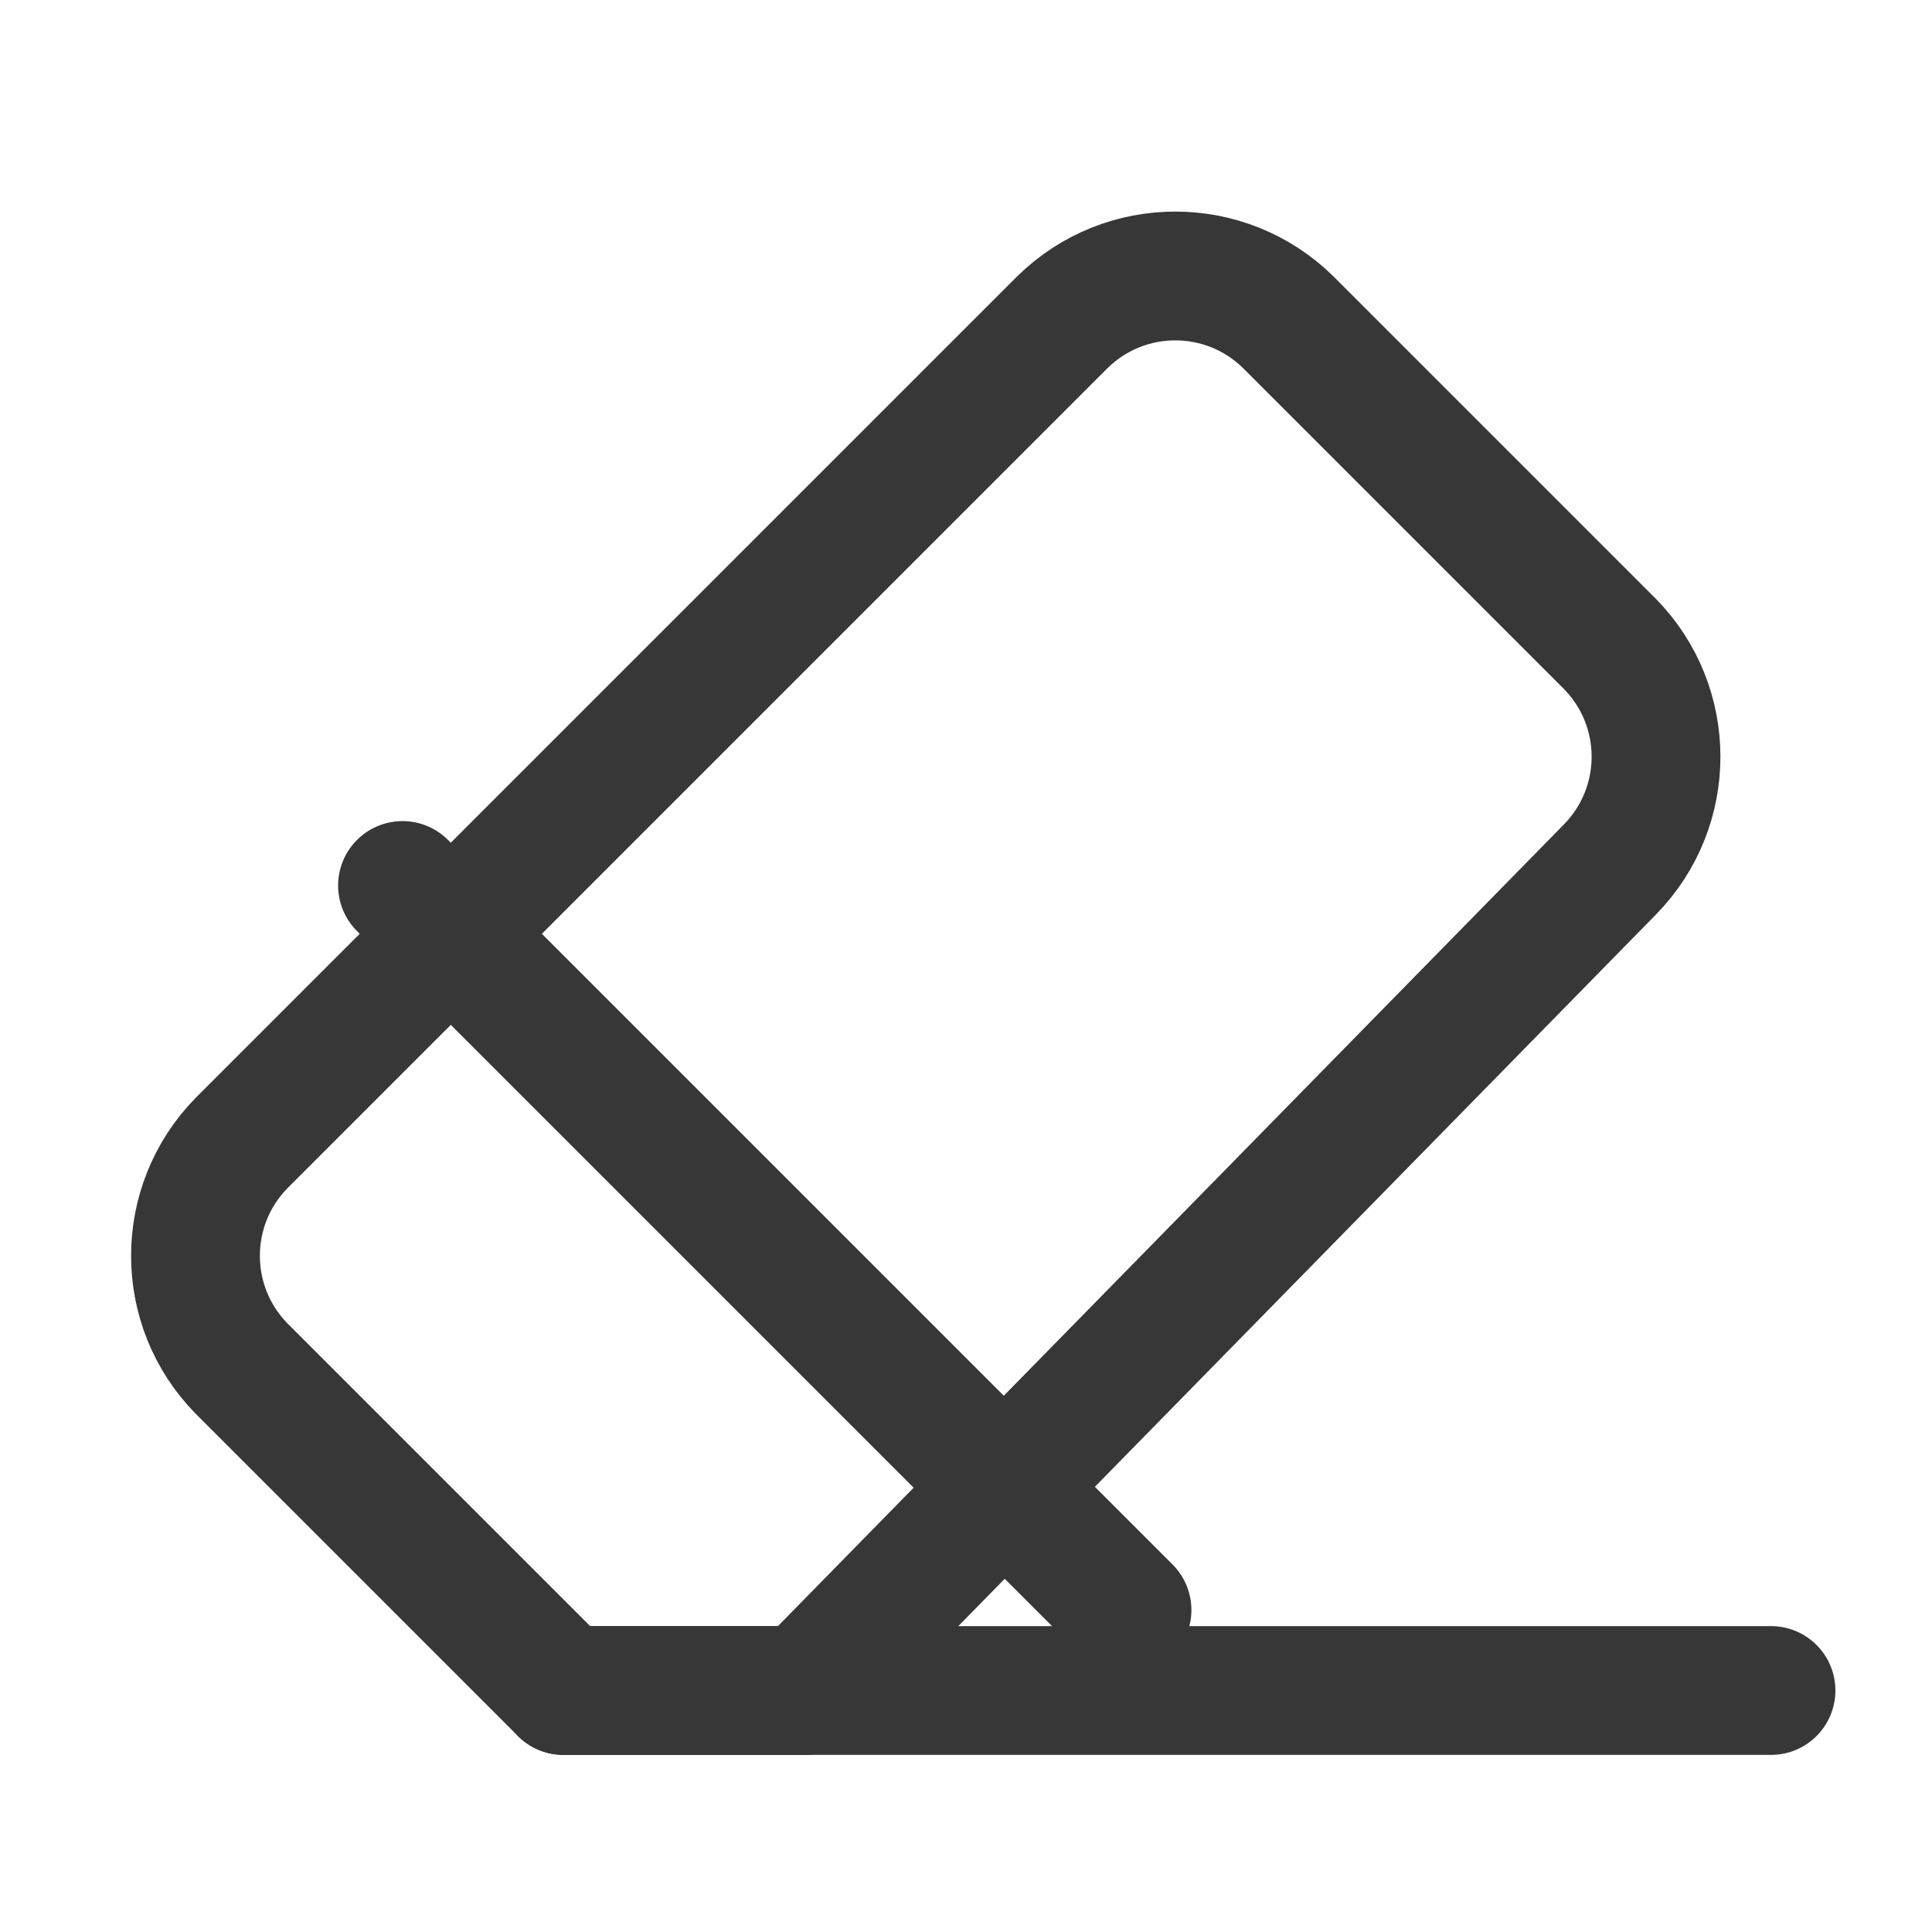
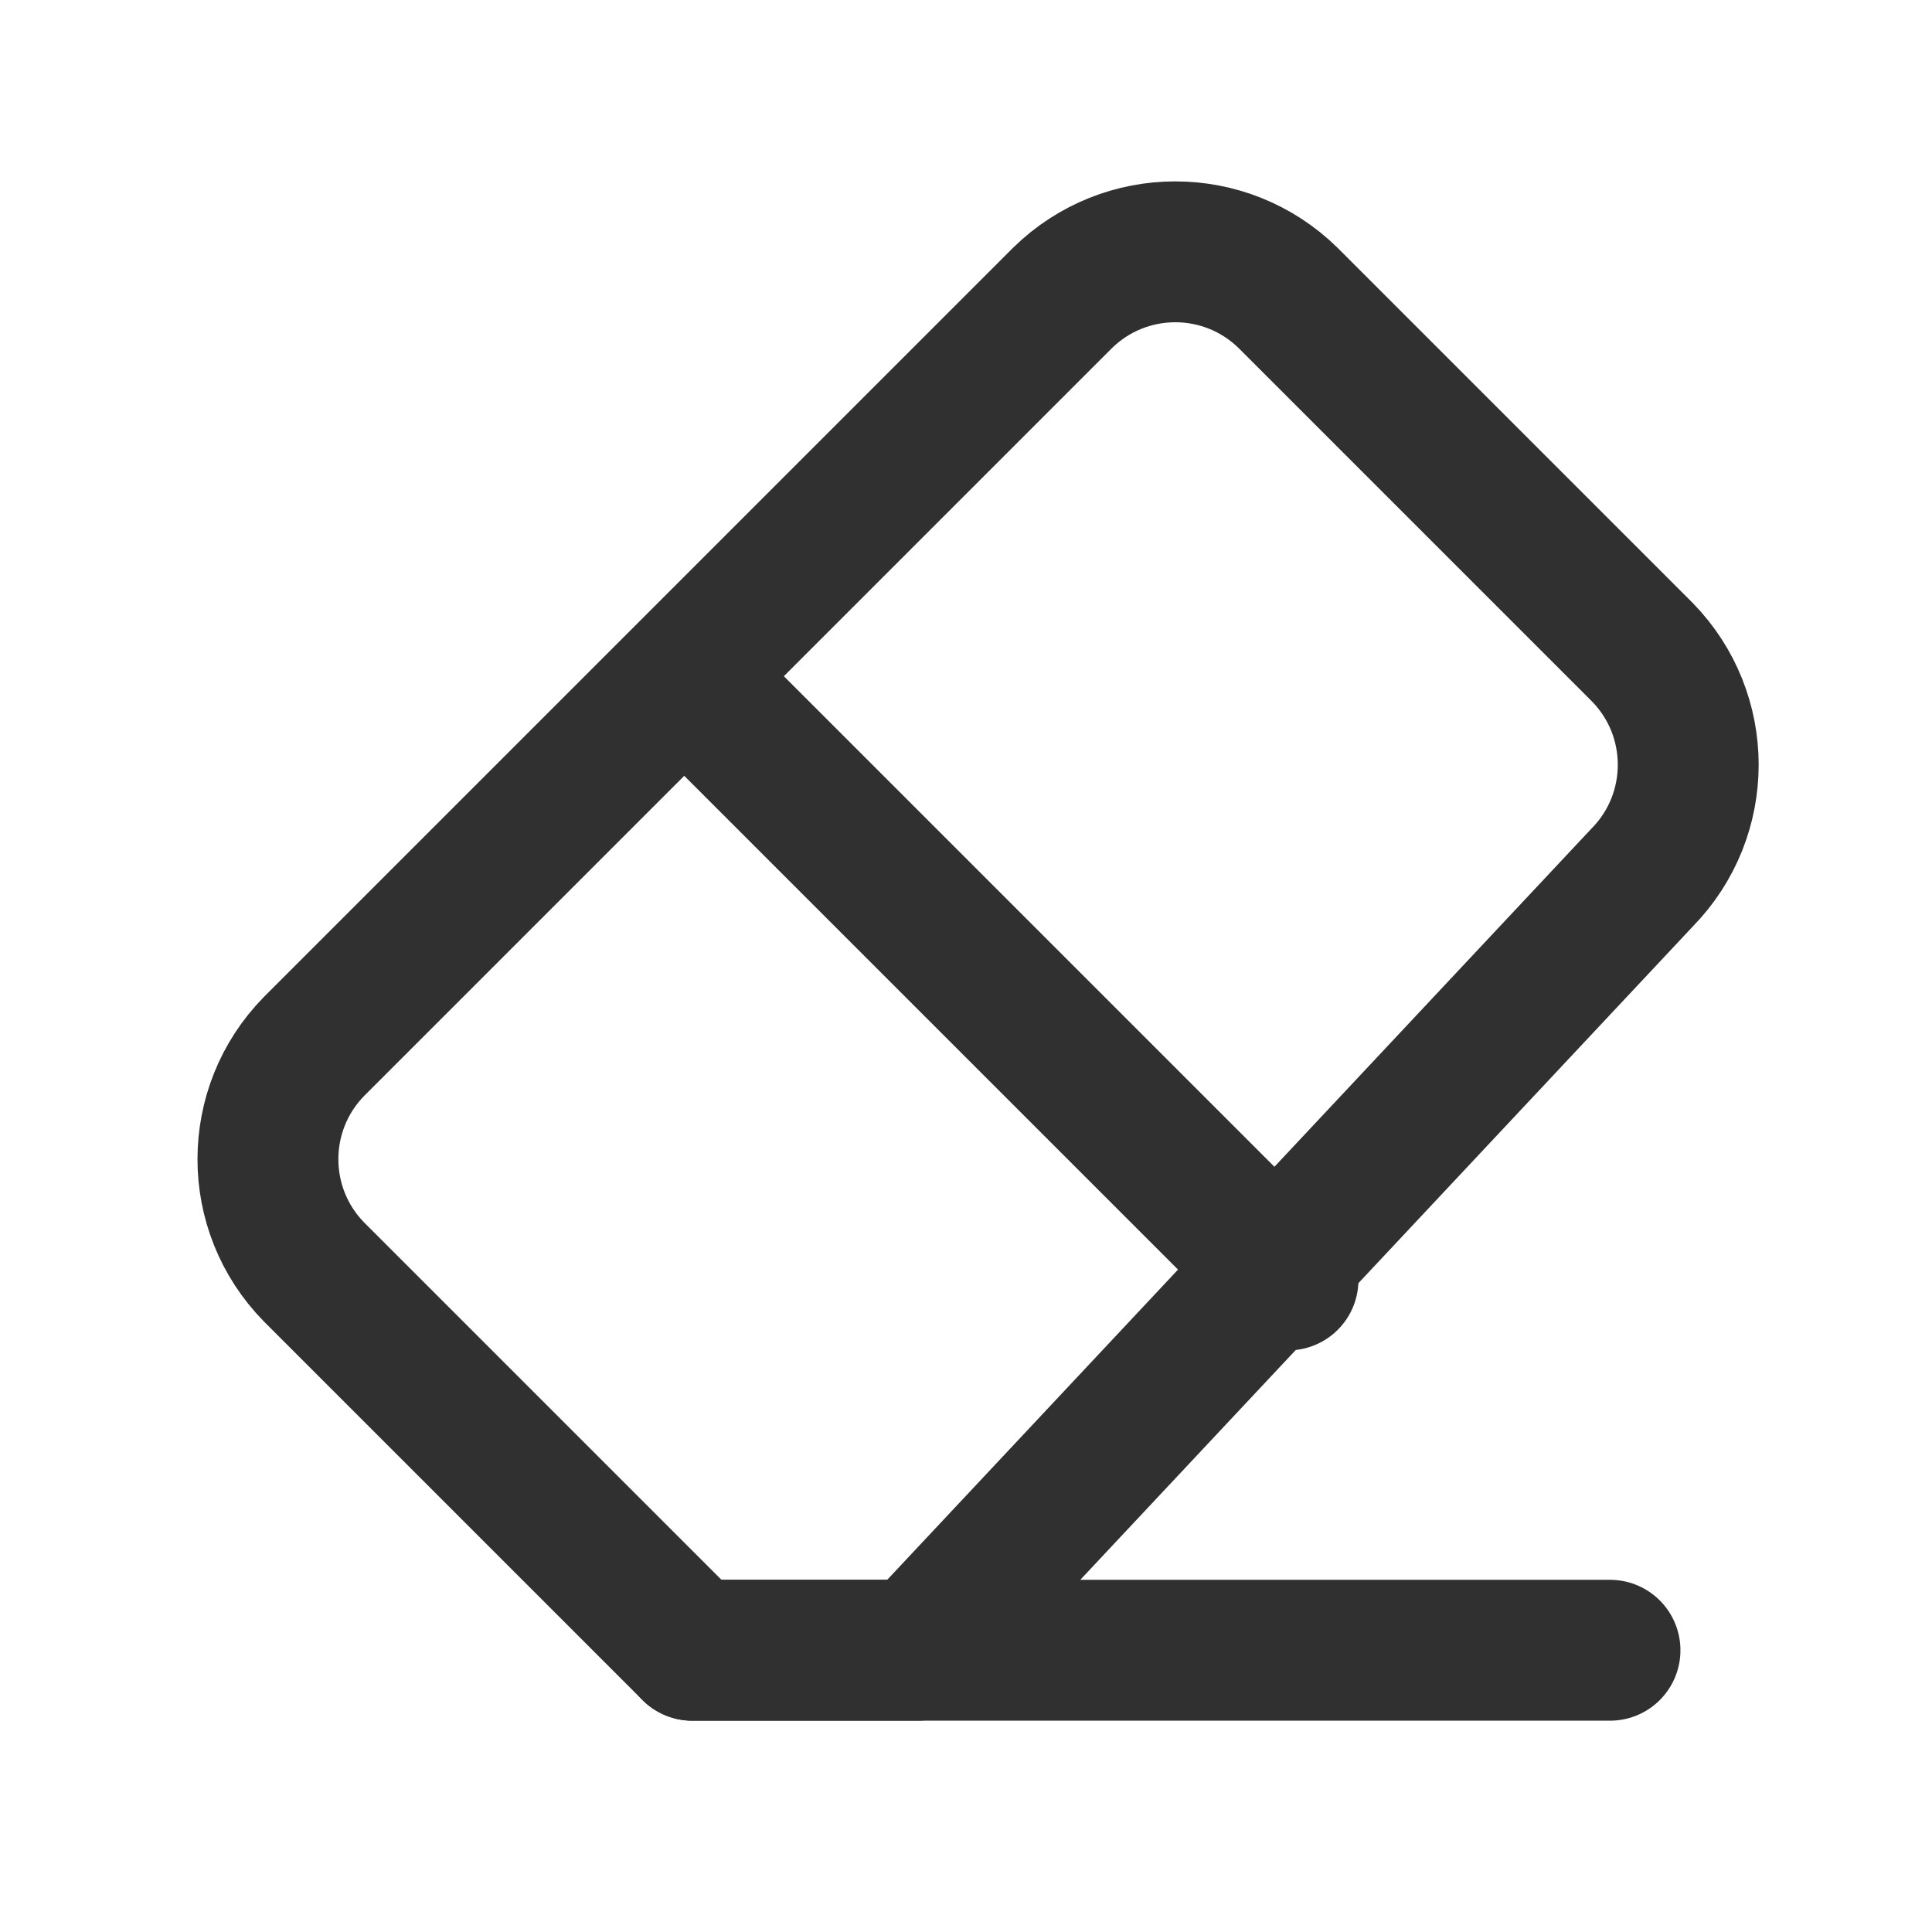
<svg xmlns="http://www.w3.org/2000/svg" width="24" height="24" viewBox="0 0 24 24">
-   <g fill="none" stroke="#373737" stroke-width="1.6" stroke-linecap="round" stroke-linejoin="round">
-     <path d="m7 21-4-4a2 2 0 0 1 0-2.8L13.2 4a2 2 0 0 1 2.8 0l4 4a2 2 0 0 1 0 2.8L10 21z" />
-     <path d="M22 21H7" />
-     <path d="m5 11 9 9" />
+   <g fill="none" stroke="#303030" stroke-width="1.75" stroke-linecap="round" stroke-linejoin="round">
+     <path d="M8.6 20.5 3.9 15.8a2 2 0 0 1 0-2.8l9.3-9.3a2 2 0 0 1 2.8 0l4.4 4.4a2 2 0 0 1 0 2.8L11.4 20.5Z" />
+     <path d="M8.6 8.5l7.4 7.4" />
+     <path d="M8.6 20.5H20" />
  </g>
</svg>
